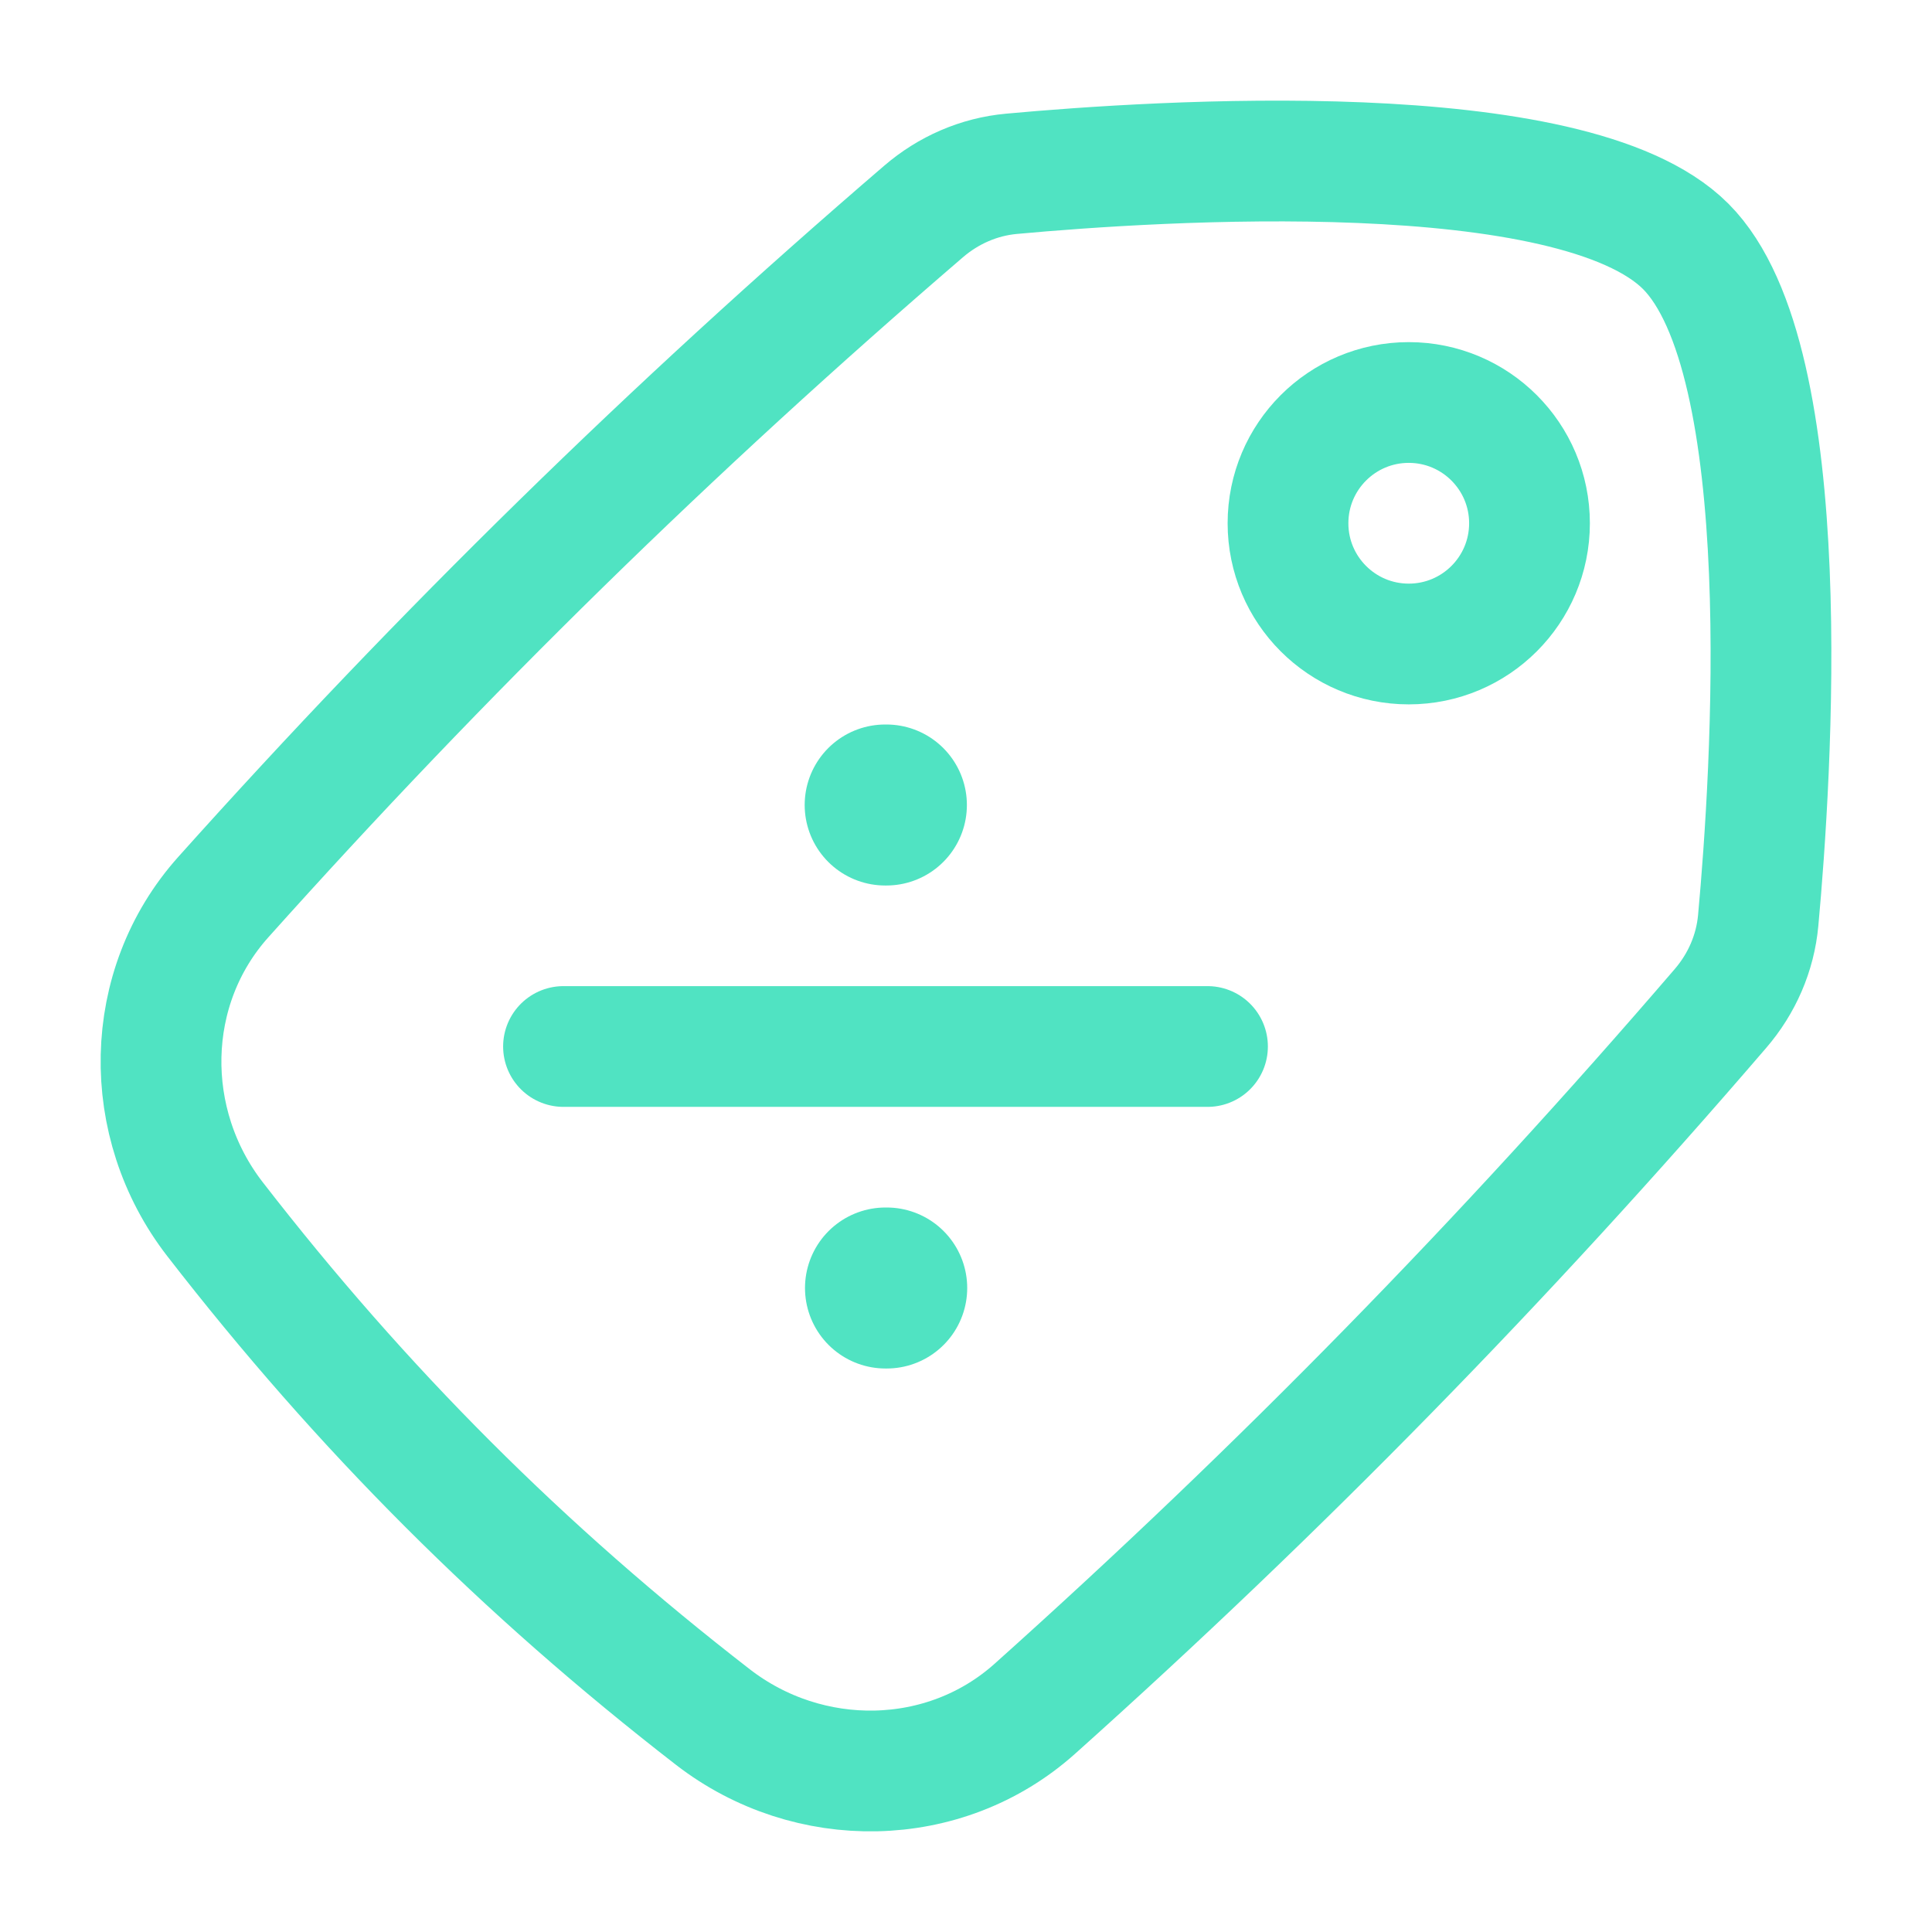
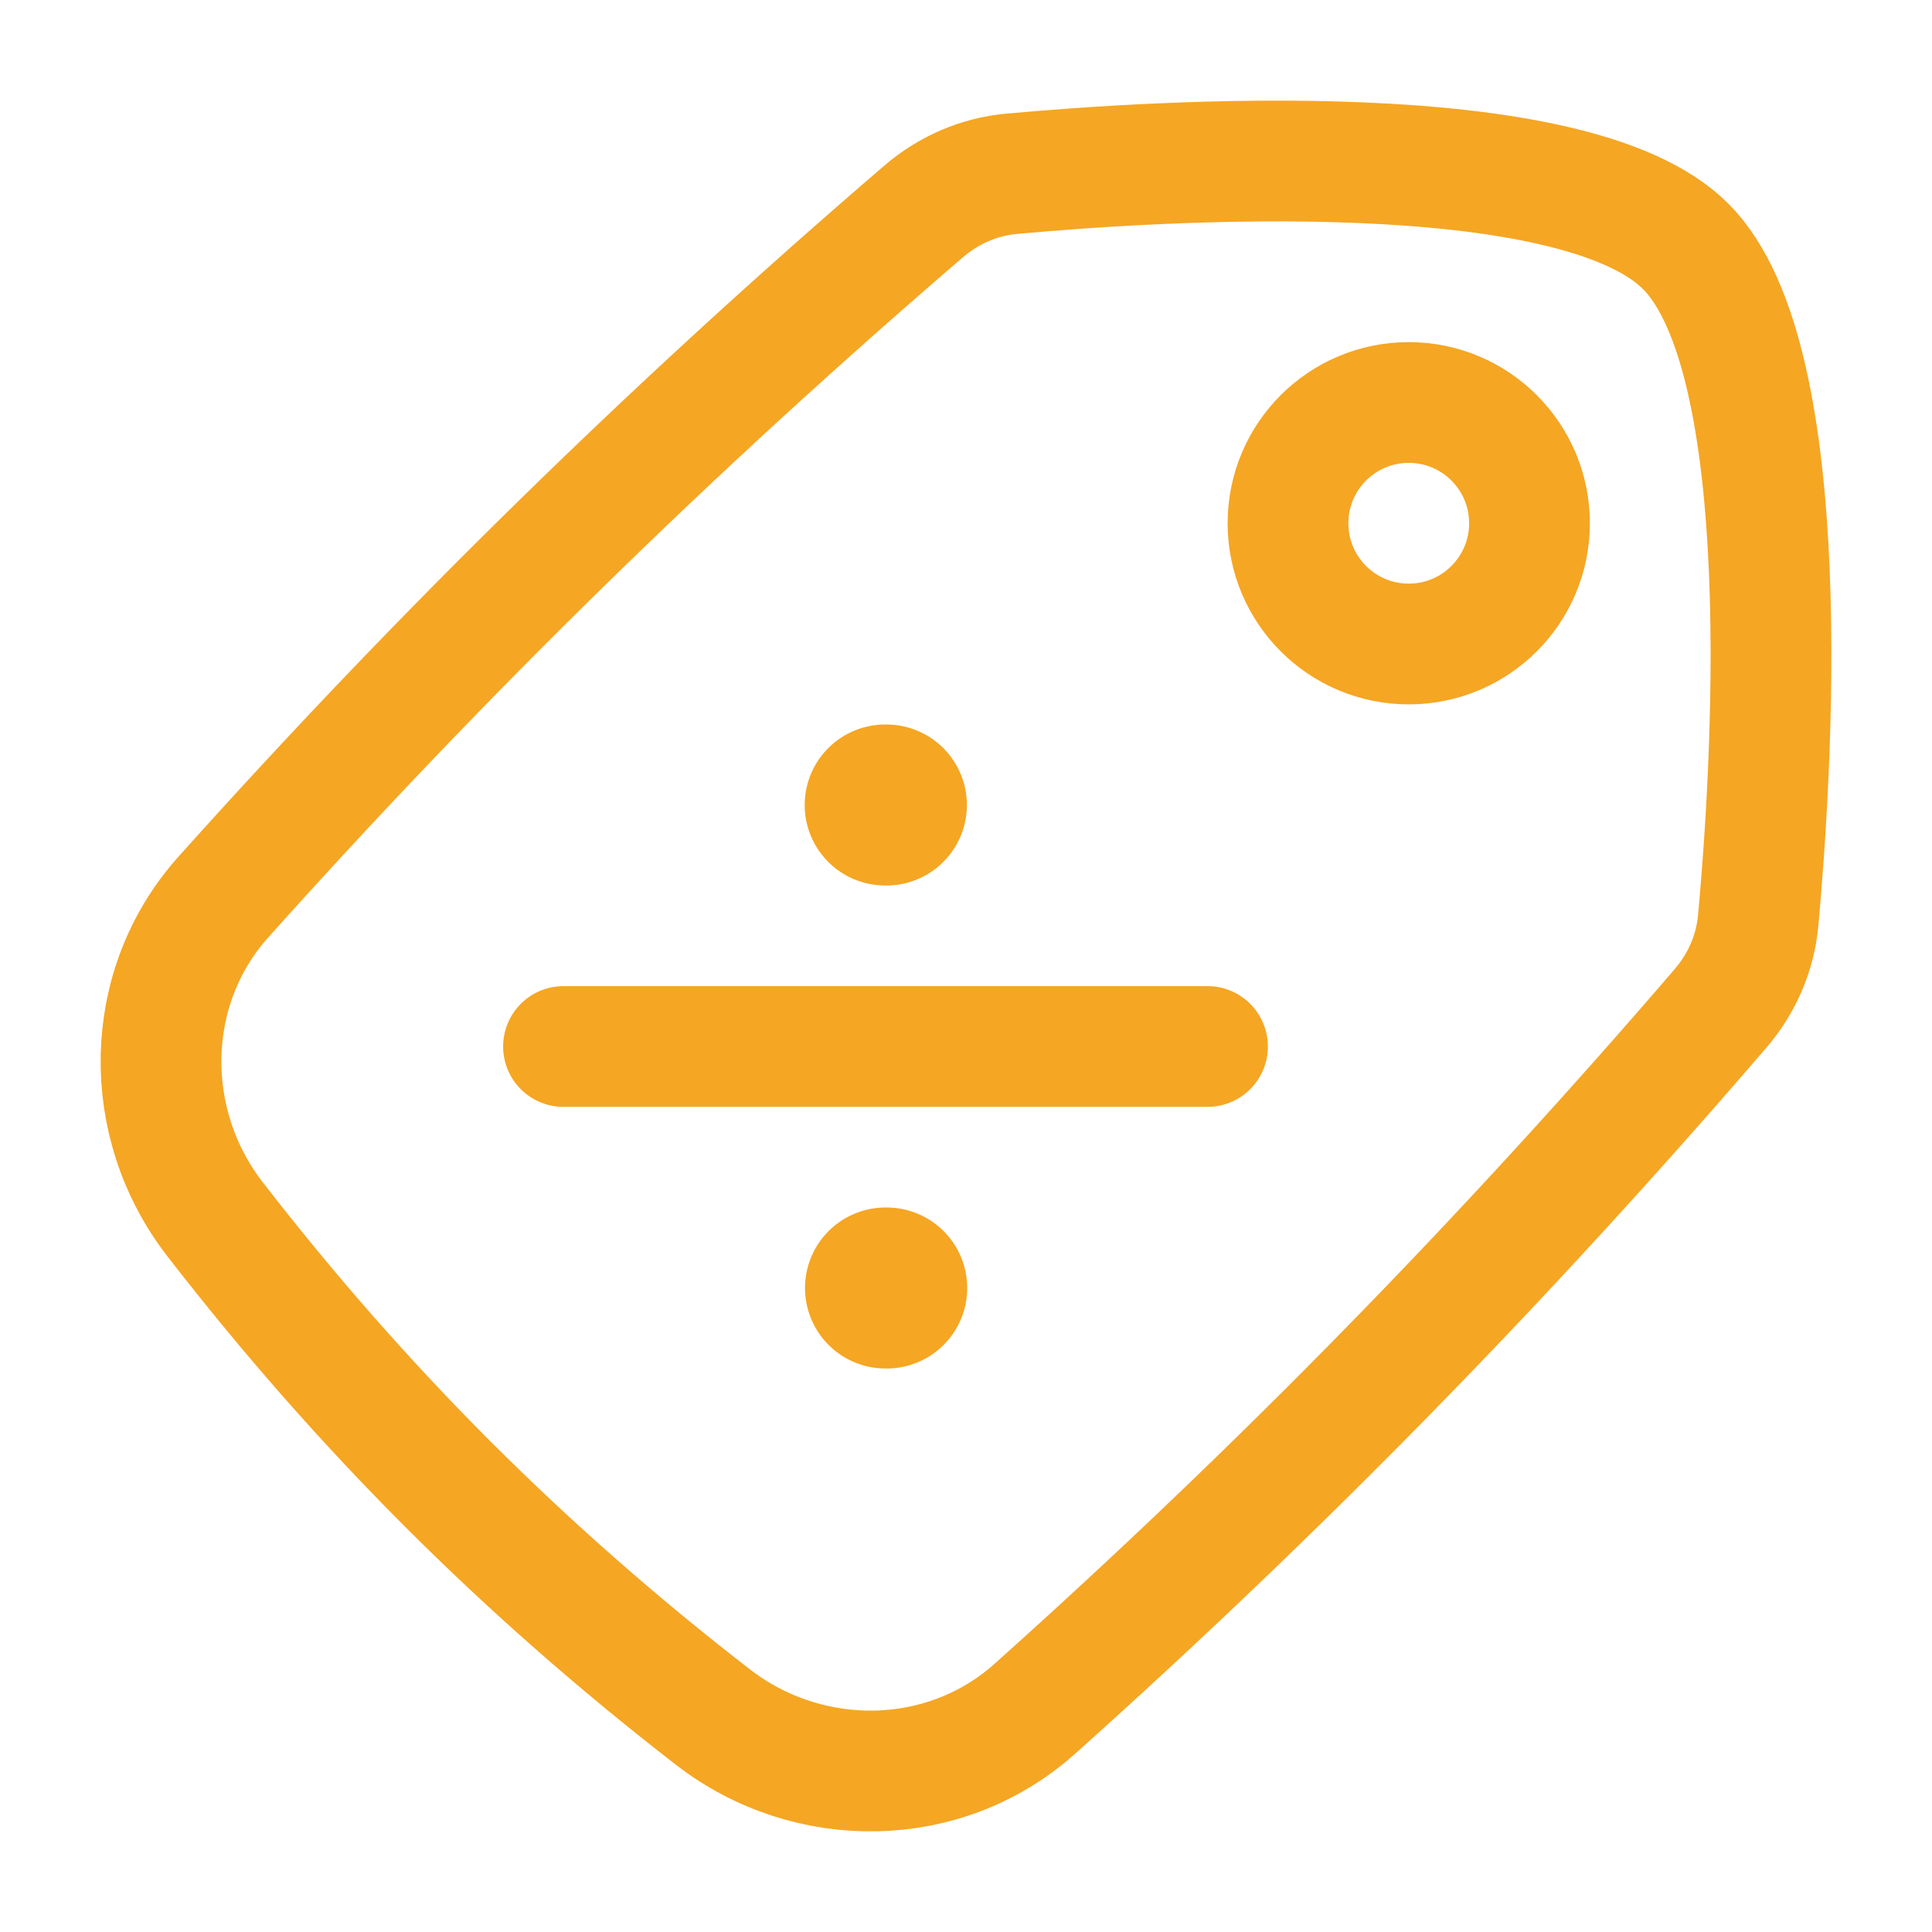
- <svg xmlns="http://www.w3.org/2000/svg" viewBox="0 0 24 24" width="48" height="48" color="#50e3c2" fill="none">
+ <svg xmlns="http://www.w3.org/2000/svg" viewBox="0 0 24 24" width="48" height="48" color="#F5A623" fill="none">
  <path d="M10.996 10H11.011M11 16H11.015" stroke="currentColor" stroke-width="2" stroke-linecap="round" stroke-linejoin="round" />
  <path d="M7 13H15" stroke="currentColor" stroke-width="1.5" stroke-linecap="round" stroke-linejoin="round" />
  <circle cx="1.5" cy="1.5" r="1.5" transform="matrix(1 0 0 -1 16 8)" stroke="currentColor" stroke-width="1.5" stroke-linecap="round" stroke-linejoin="round" />
  <path d="M2.774 11.144C1.771 12.264 1.75 13.955 2.67 15.144C4.497 17.503 6.497 19.503 8.856 21.33C10.045 22.25 11.736 22.229 12.856 21.226C15.898 18.502 18.683 15.656 21.372 12.528C21.638 12.219 21.804 11.84 21.841 11.434C22.006 9.638 22.345 4.465 20.94 3.06C19.535 1.655 14.362 1.994 12.566 2.159C12.16 2.196 11.781 2.362 11.472 2.628C8.344 5.316 5.498 8.102 2.774 11.144Z" stroke="currentColor" stroke-width="1.5" />
</svg>
